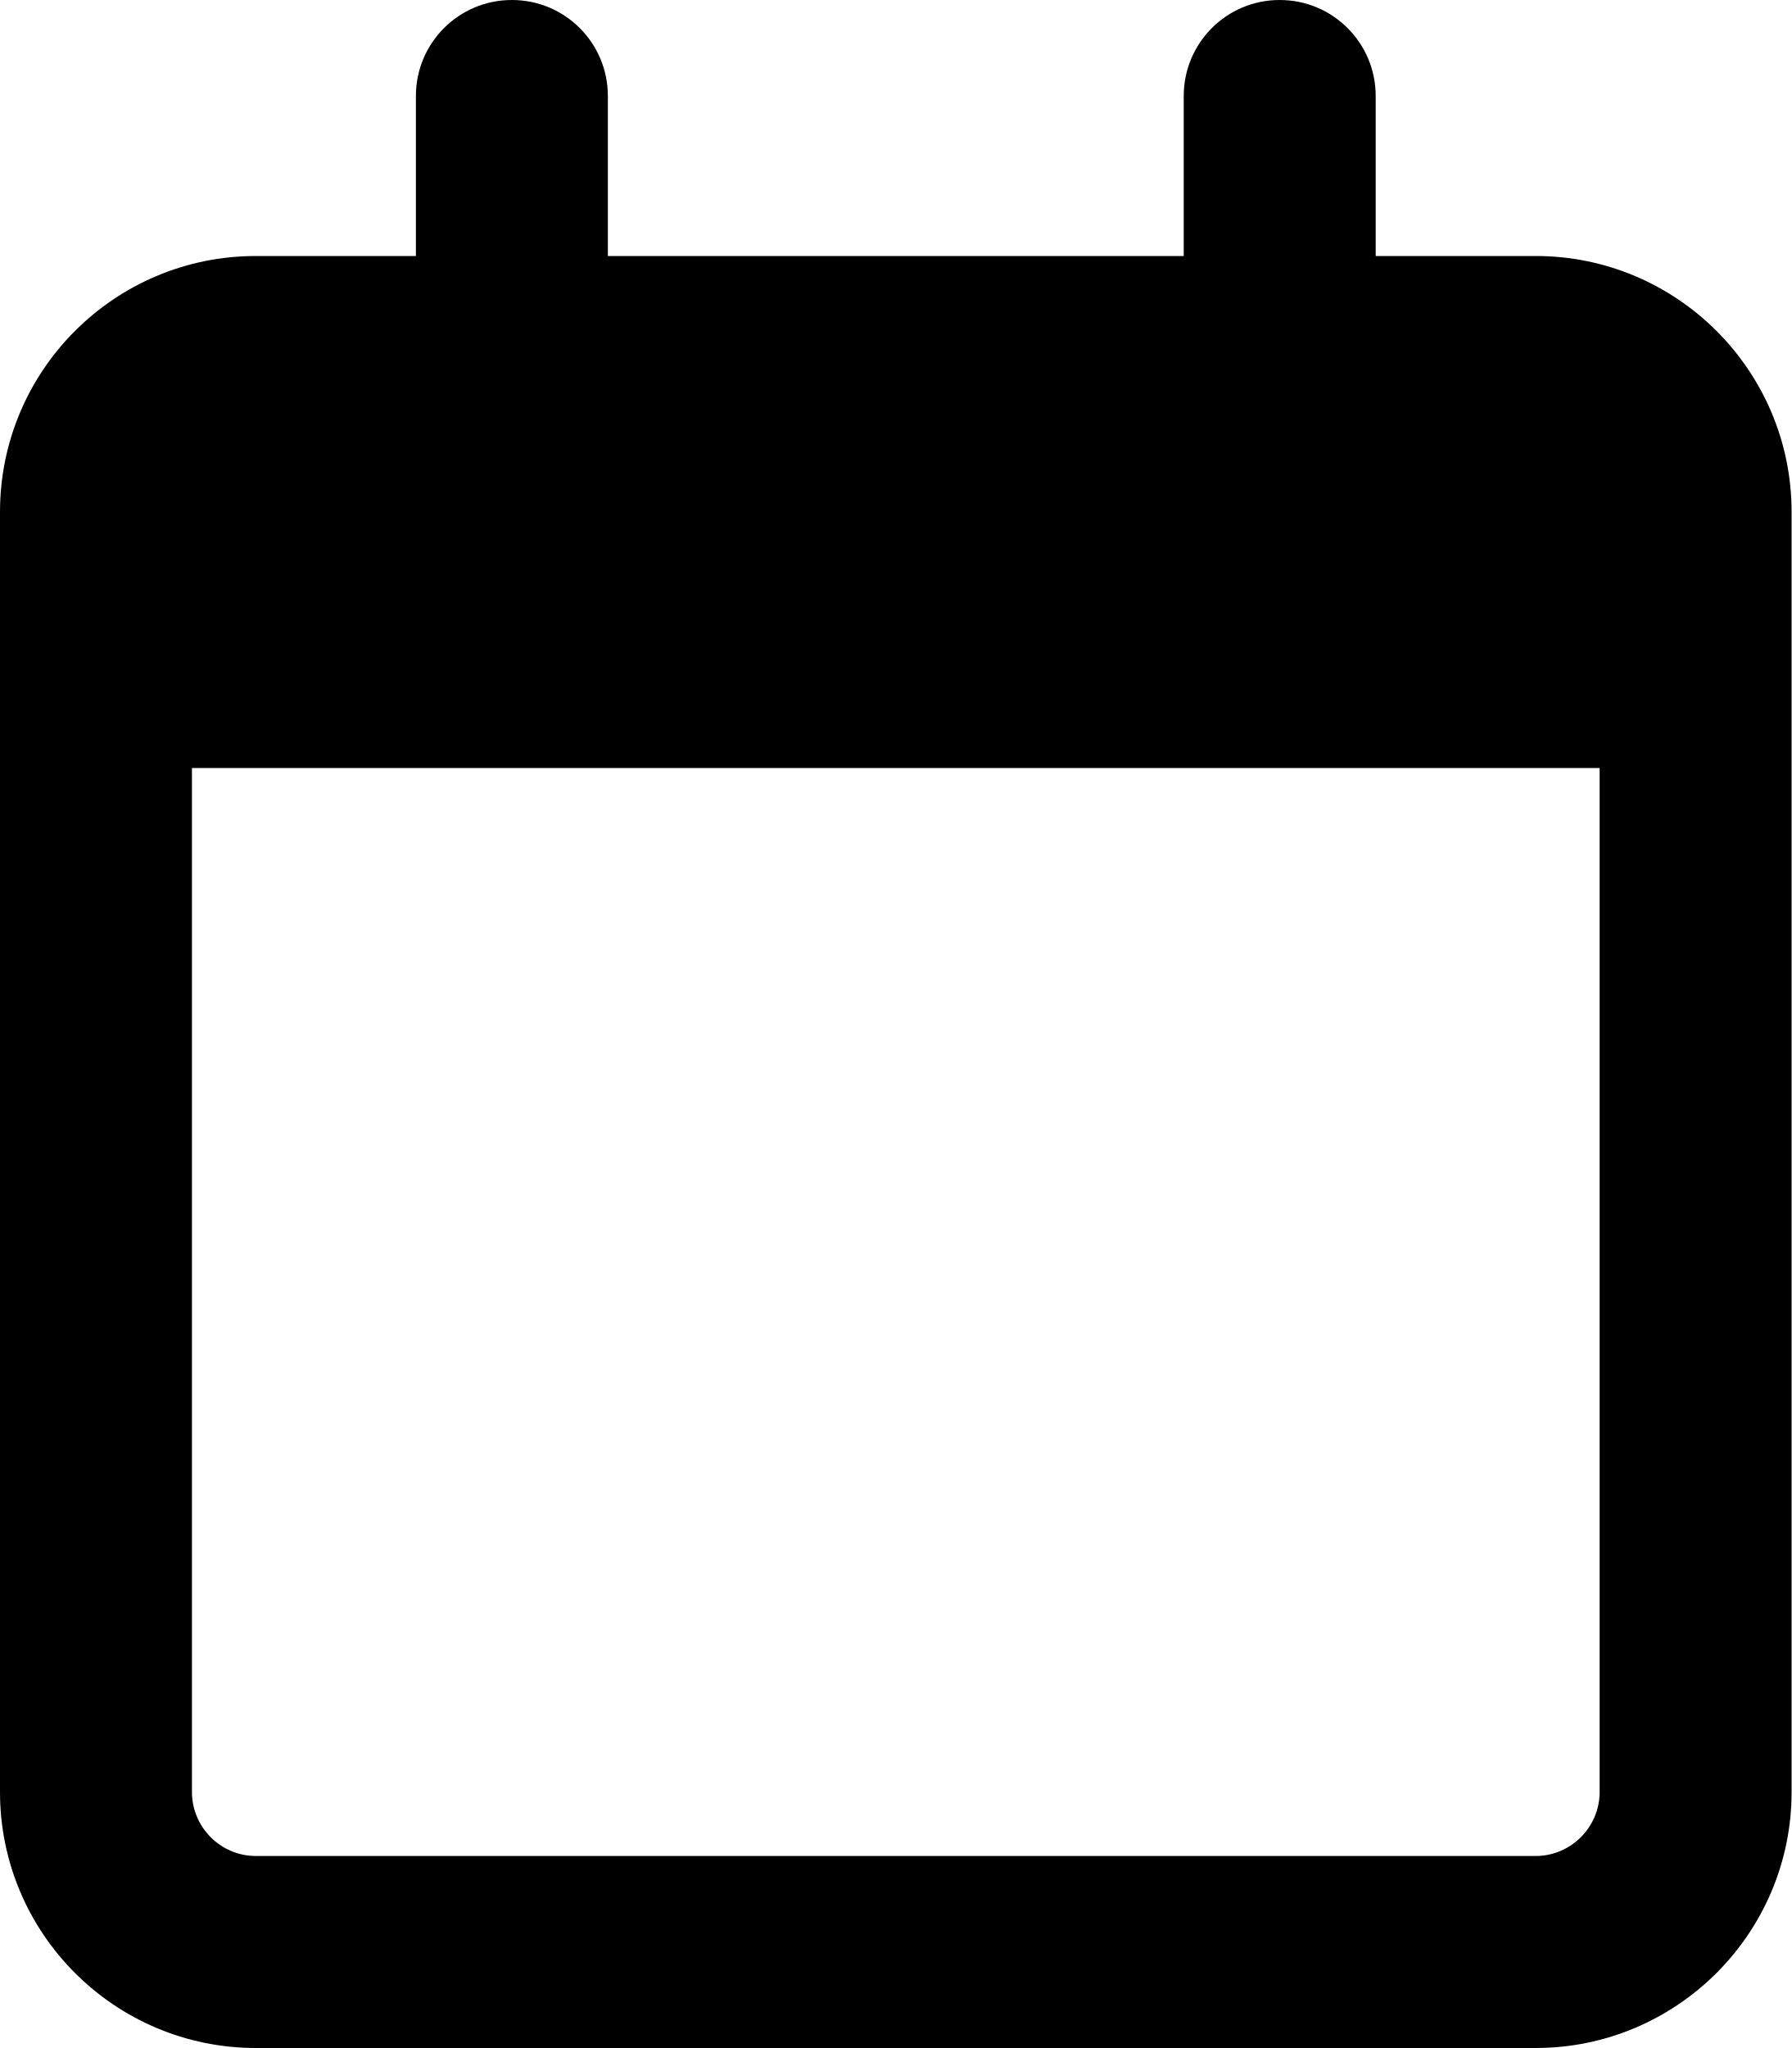
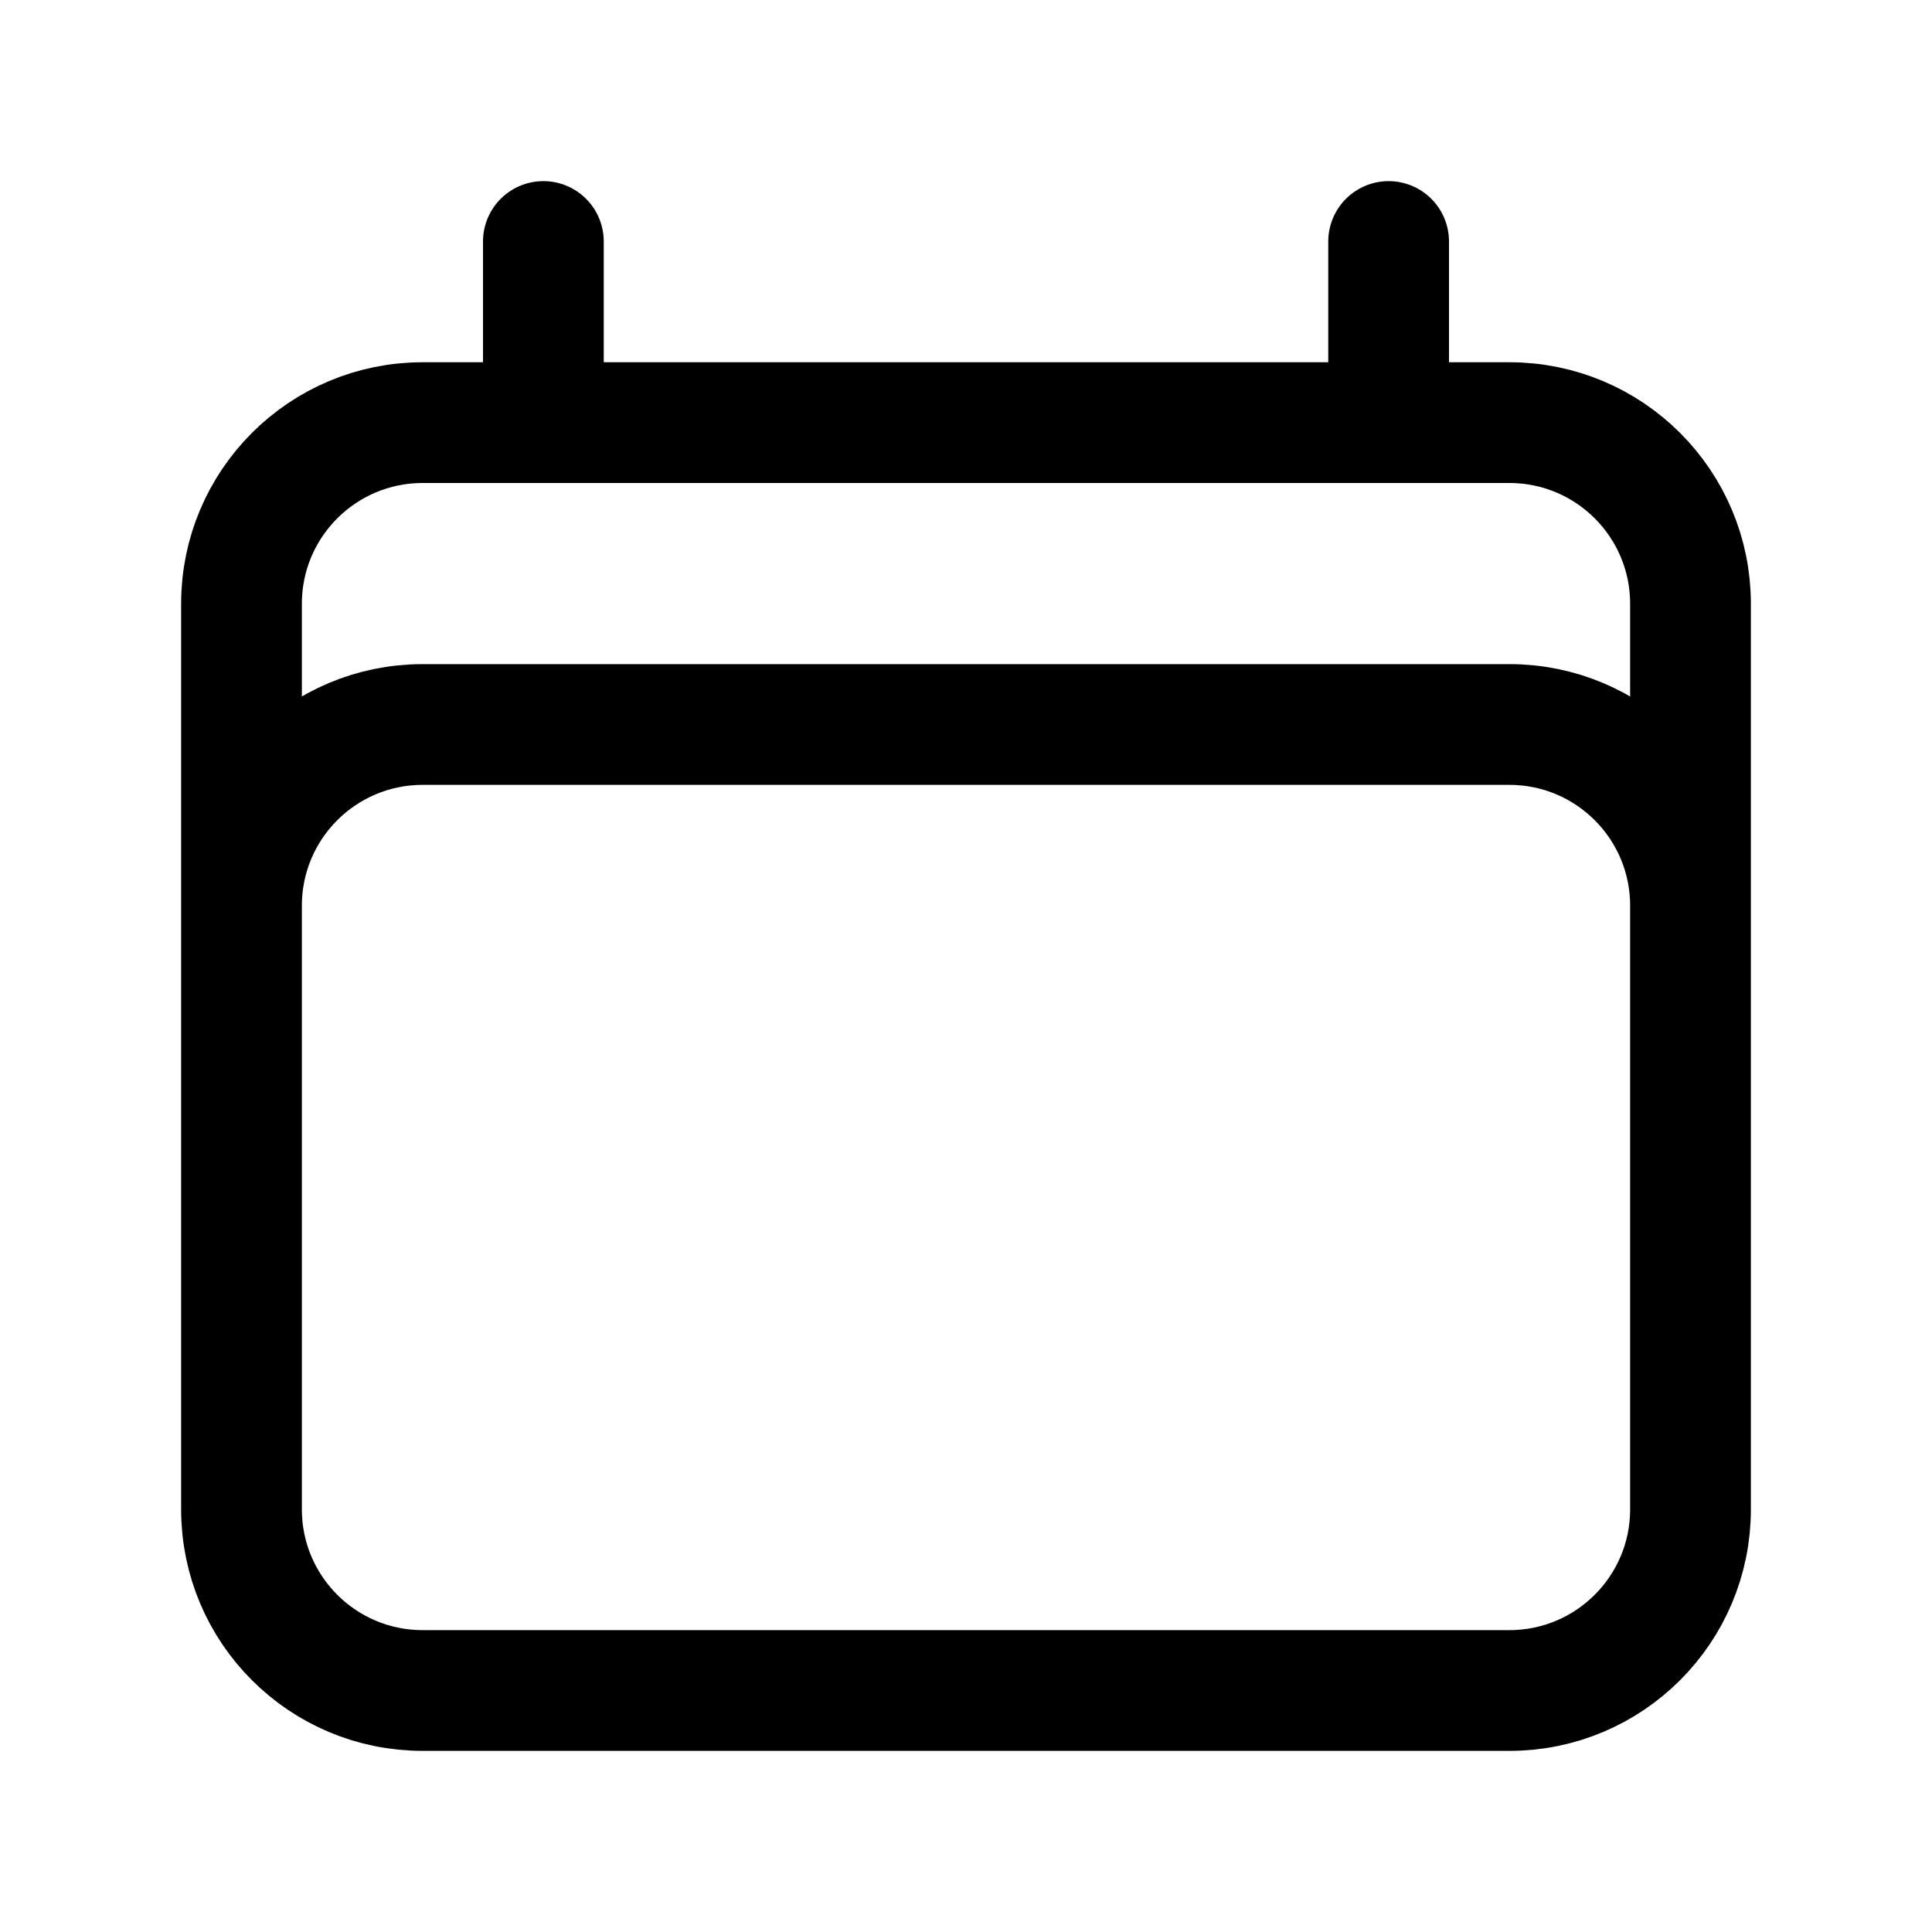
- <svg xmlns="http://www.w3.org/2000/svg" viewBox="0 0 448 512">
-   <path d="M152 64H296V24C296 10.75 306.7 0 320 0C333.3 0 344 10.75 344 24V64H384C419.3 64 448 92.65 448 128V448C448 483.3 419.3 512 384 512H64C28.65 512 0 483.3 0 448V128C0 92.65 28.65 64 64 64H104V24C104 10.75 114.7 0 128 0C141.3 0 152 10.75 152 24V64zM48 448C48 456.8 55.16 464 64 464H384C392.8 464 400 456.8 400 448V192H48V448z" />
+ <svg xmlns="http://www.w3.org/2000/svg" fill="none" viewBox="0 0 24 24" stroke-width="1.5" stroke="currentColor" class="w-6 h-6 stroke-white">
+   <path stroke-linecap="round" stroke-linejoin="round" d="M6.75 3v2.25M17.25 3v2.25M3 18.75V7.5a2.25 2.25 0 012.25-2.25h13.5A2.25 2.25 0 0121 7.5v11.25m-18 0A2.25 2.25 0 005.25 21h13.5A2.25 2.25 0 0021 18.75m-18 0v-7.5A2.25 2.25 0 015.25 9h13.5A2.25 2.25 0 0121 11.25v7.5" />
</svg>
